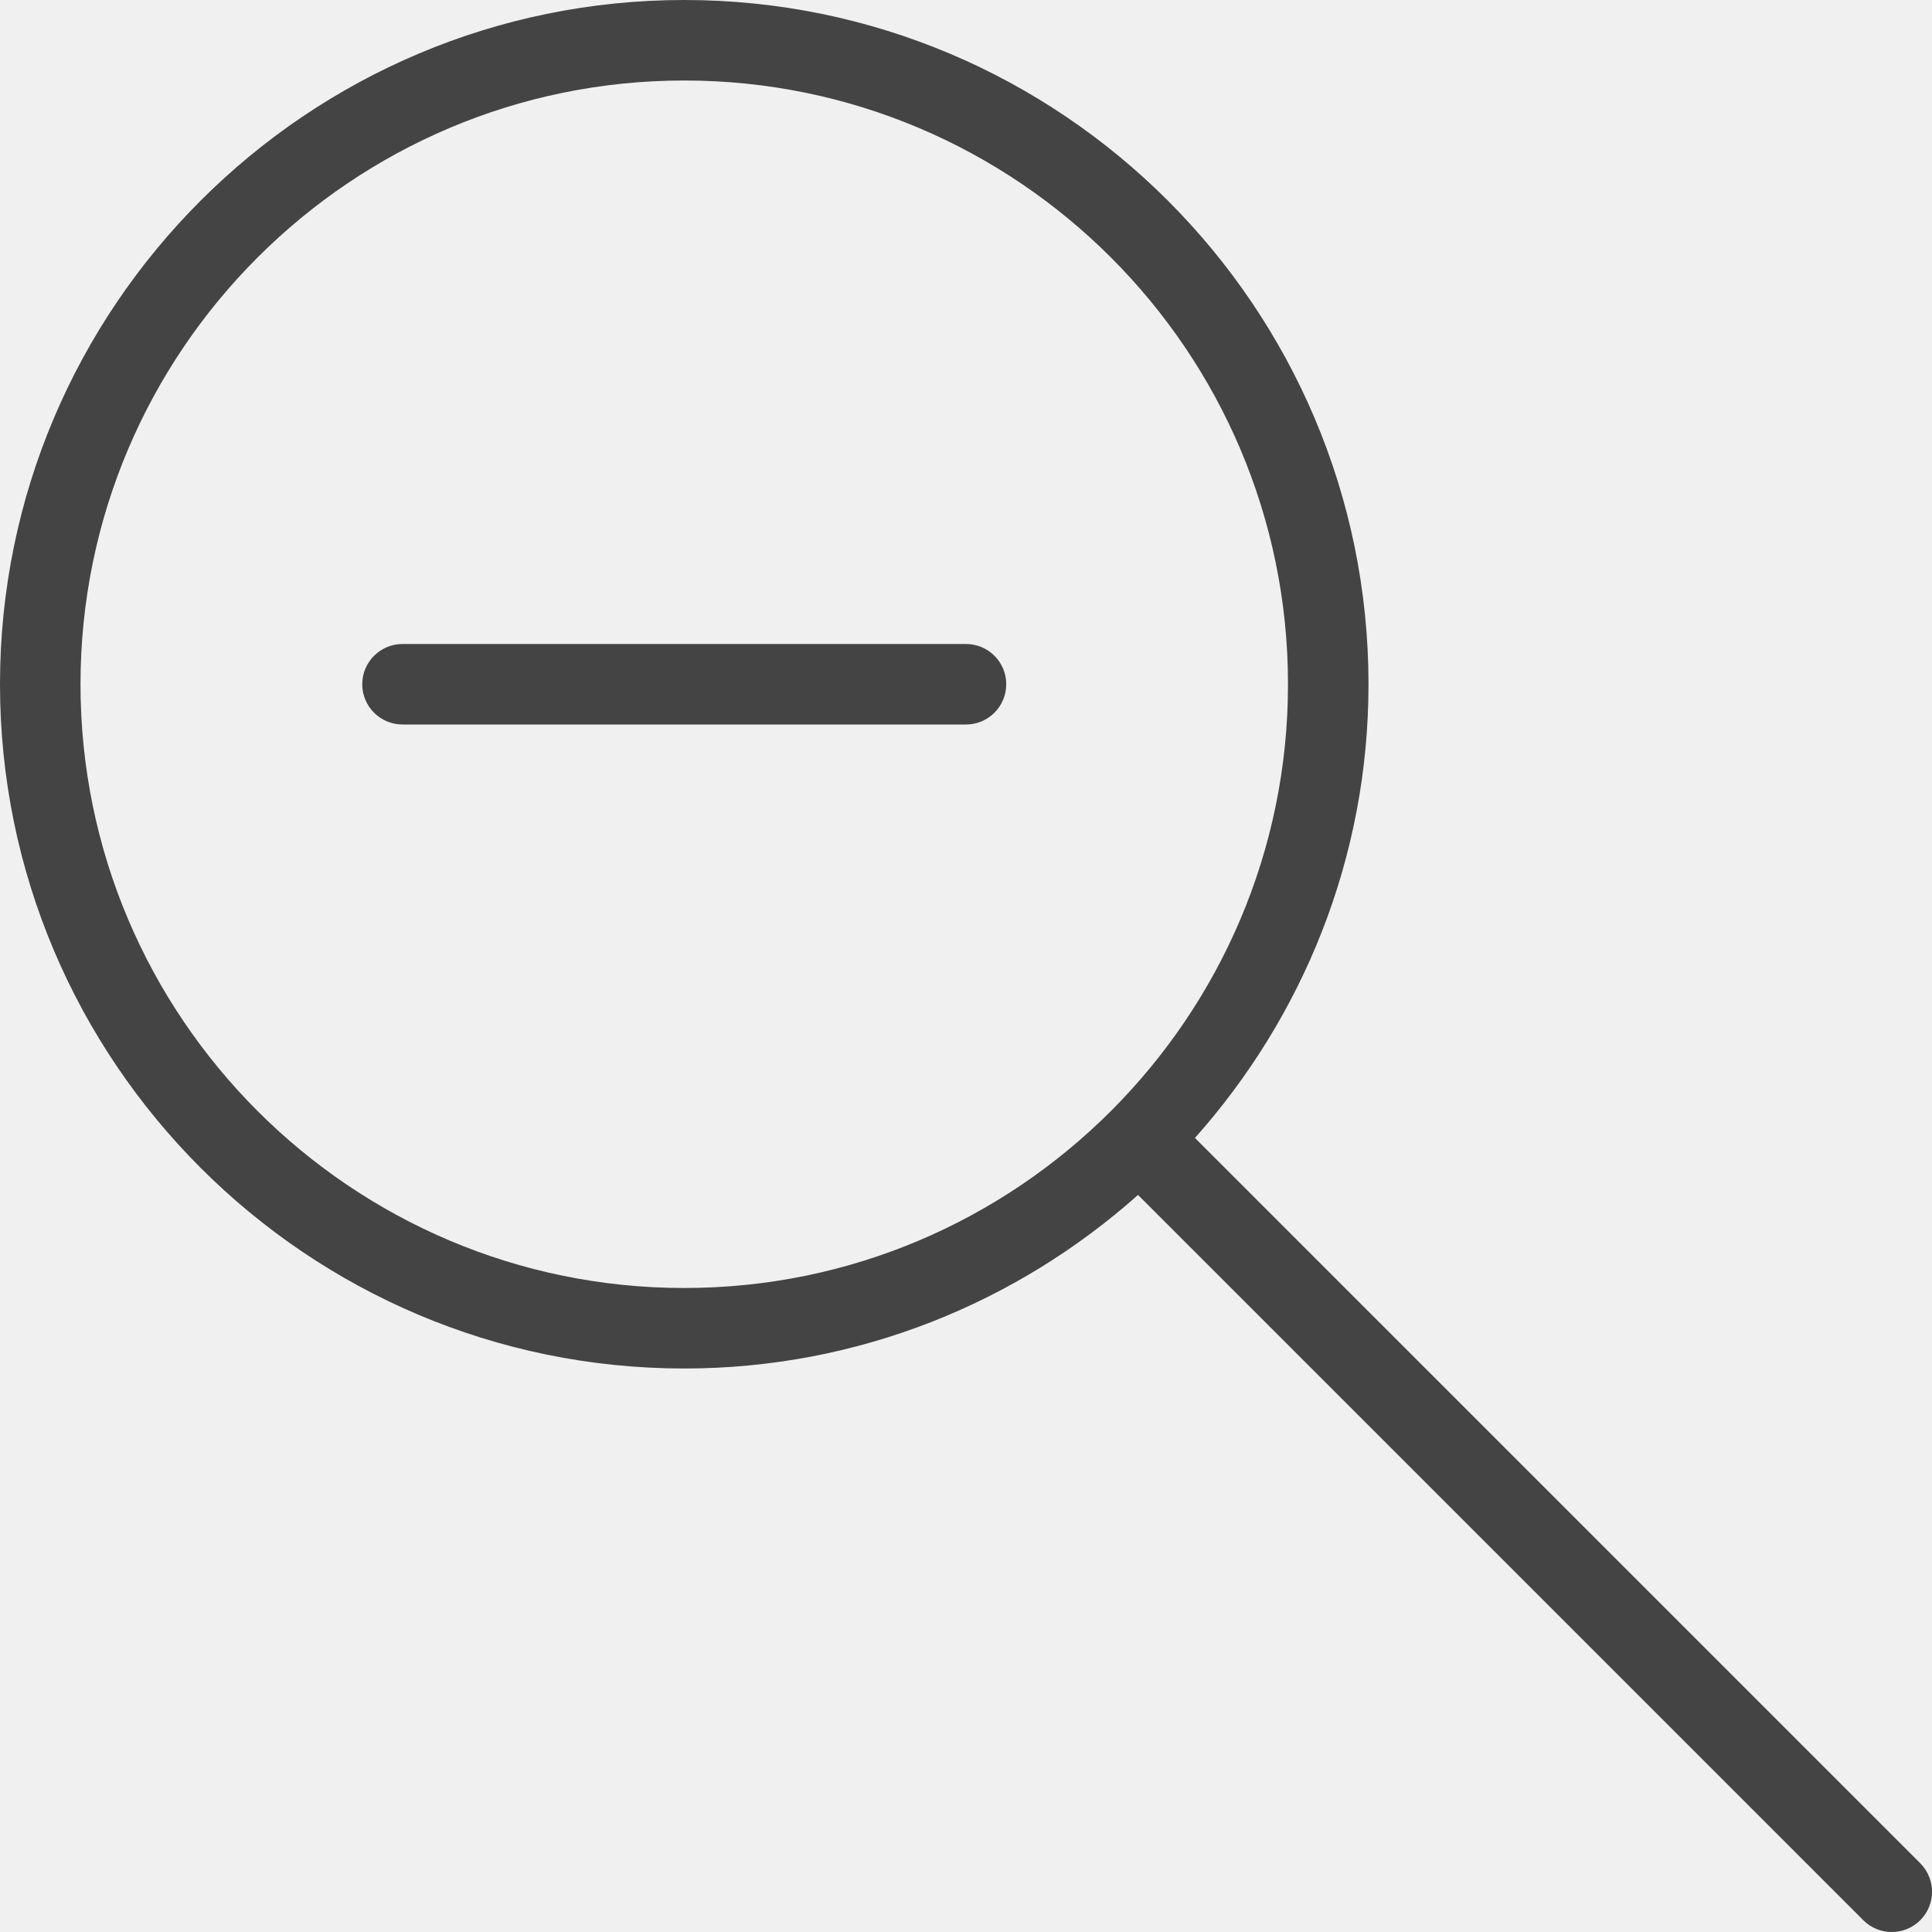
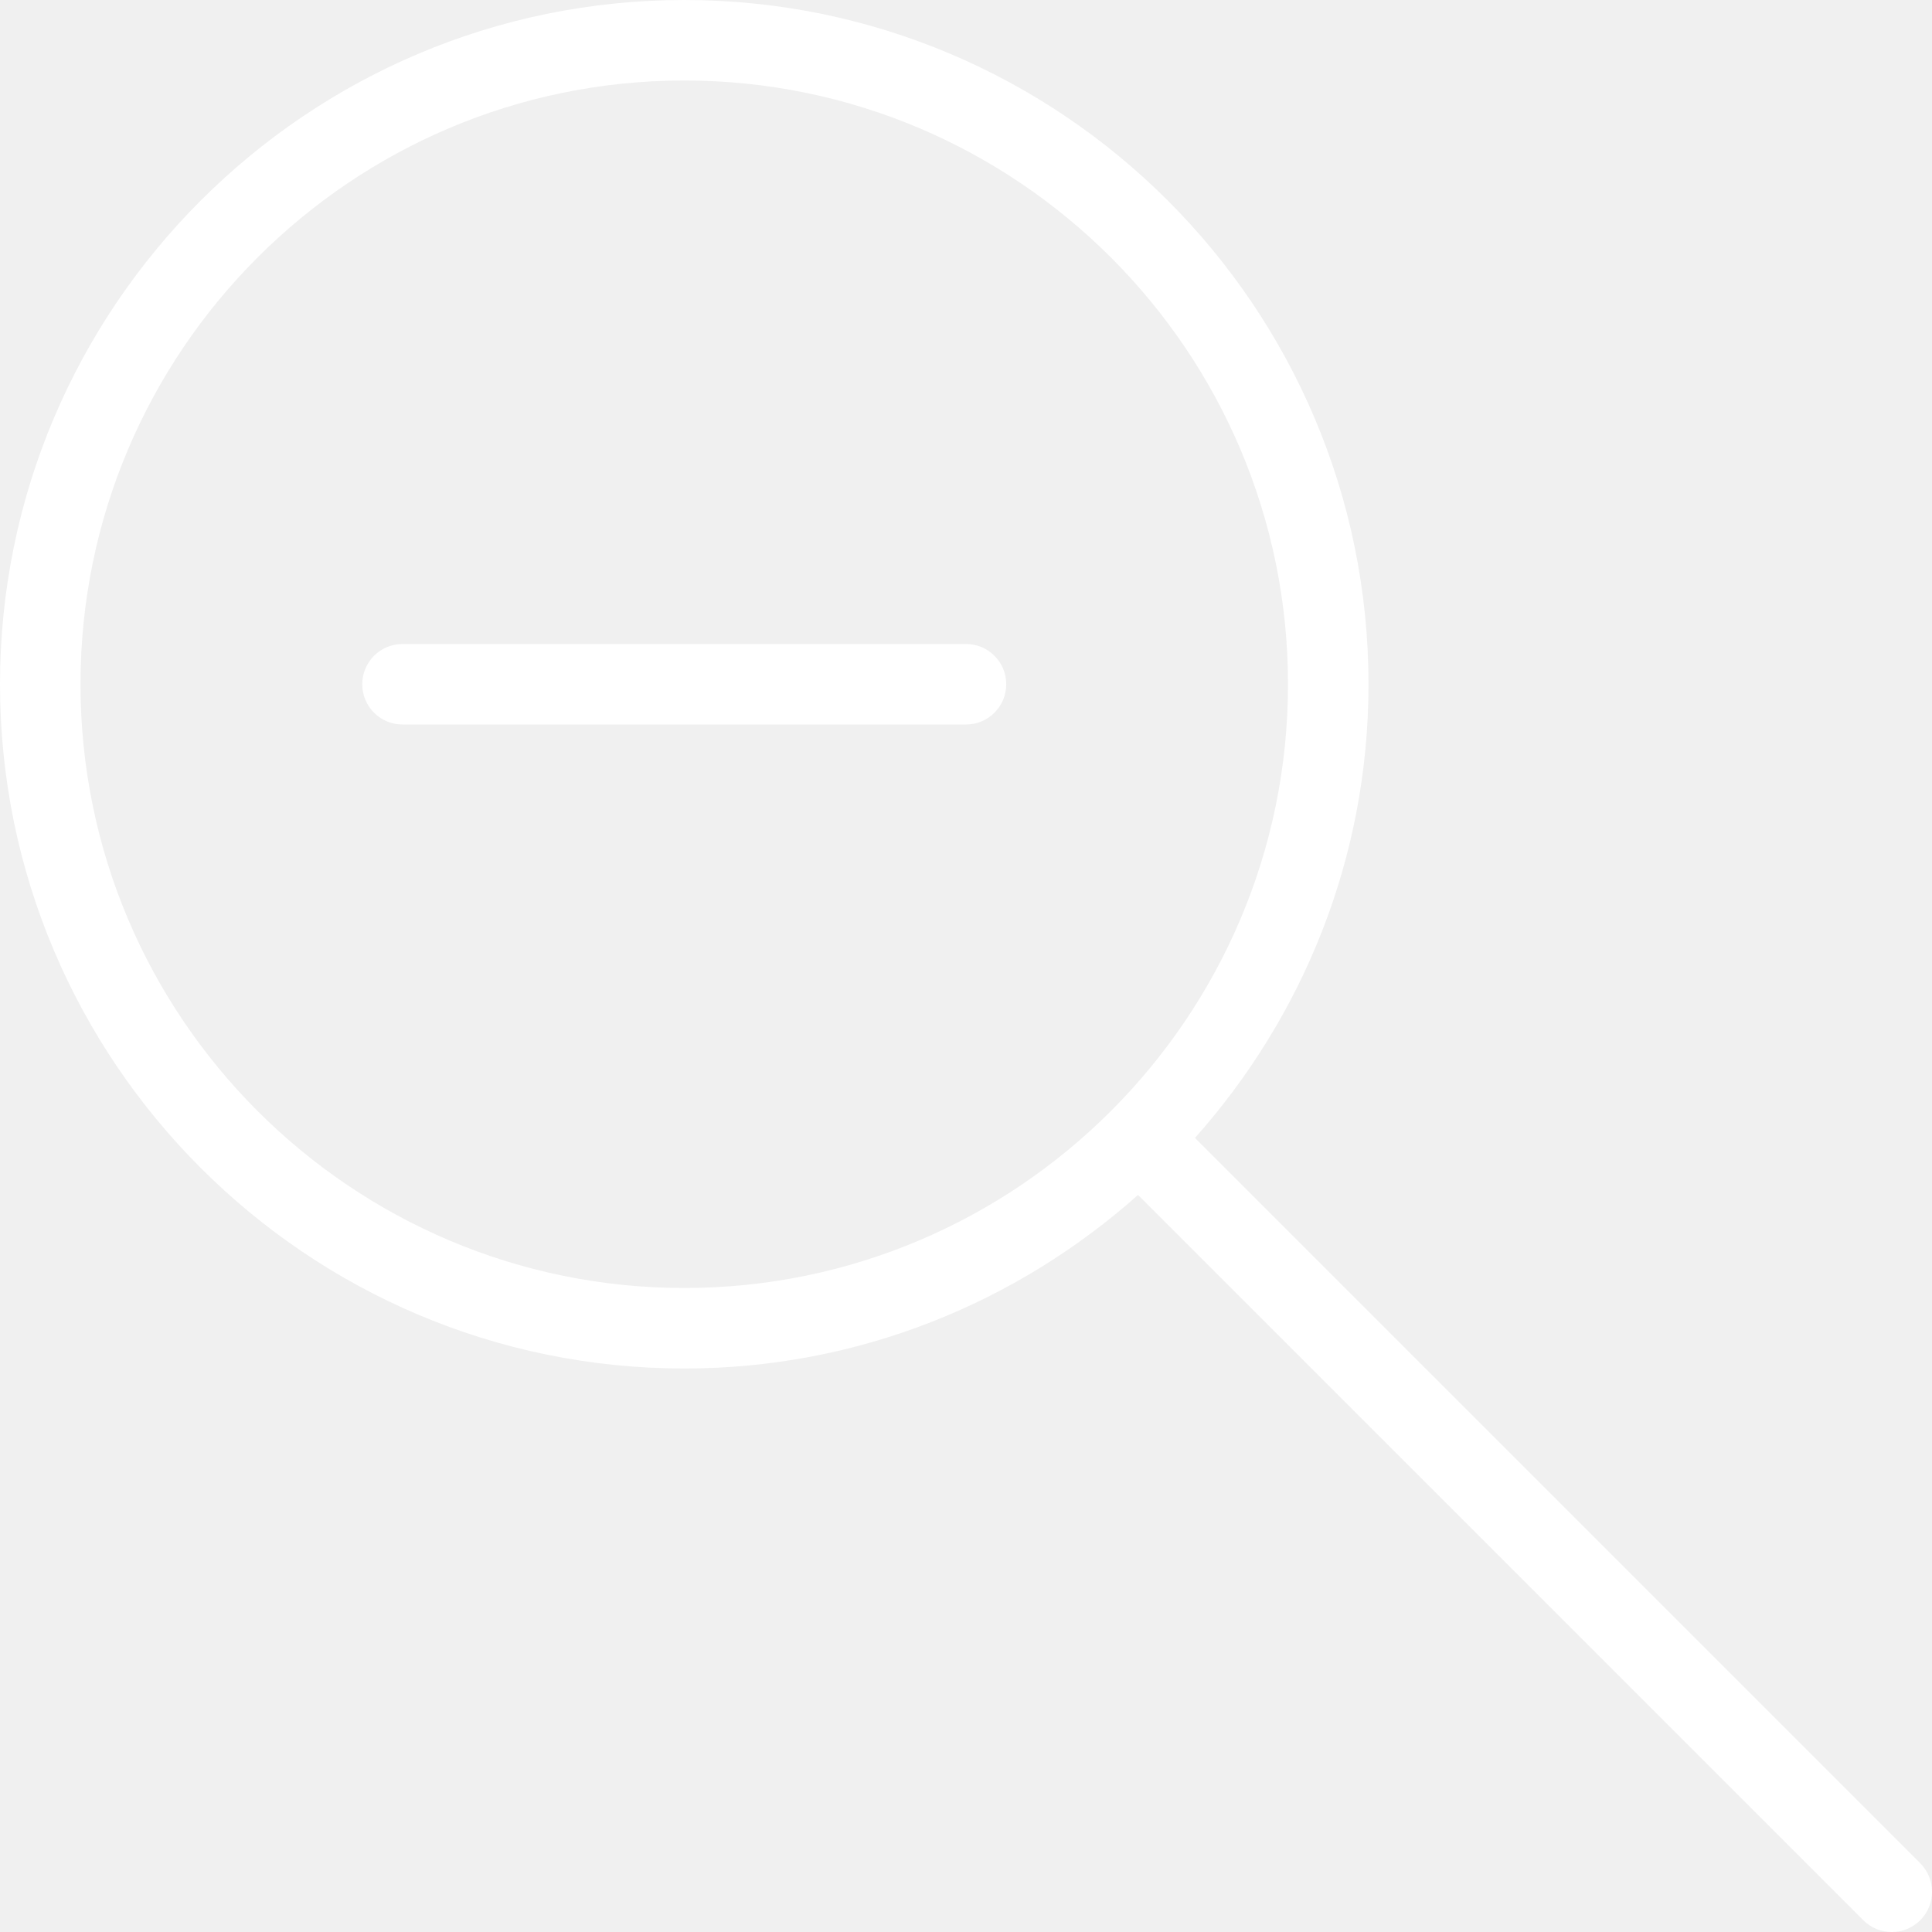
<svg xmlns="http://www.w3.org/2000/svg" width="24px" height="24px" viewBox="0 0 24 24" version="1.1">
  <defs />
  <g id="Page-1" stroke="none" stroke-width="1" fill="none" fill-rule="evenodd">
-     <g id="zoom-out" fill="#444">
+     <g id="zoom-out" fill="#fff">
      <g id="Group">
        <path d="M23.854,23.146 L14.844,14.136 C16.181,12.635 17,10.664 17,8.5 C17,3.813 13.187,0 8.5,0 C3.813,0 0,3.813 0,8.5 C0,13.187 3.813,17 8.5,17 C10.664,17 12.635,16.181 14.137,14.844 L23.147,23.854 C23.244,23.951 23.372,24 23.5,24 C23.628,24 23.756,23.951 23.854,23.854 C24.049,23.658 24.049,23.342 23.854,23.146 L23.854,23.146 Z M1,8.5 C1,4.364 4.364,1 8.5,1 C12.636,1 16,4.364 16,8.5 C16,12.636 12.636,16 8.5,16 C4.364,16 1,12.636 1,8.5 L1,8.5 Z" id="Shape" />
        <path d="M12,8 L5,8 C4.724,8 4.5,8.224 4.5,8.5 C4.5,8.776 4.724,9 5,9 L12,9 C12.276,9 12.5,8.776 12.5,8.5 C12.5,8.224 12.276,8 12,8 L12,8 Z" id="Shape" />
      </g>
    </g>
  </g>
</svg>
